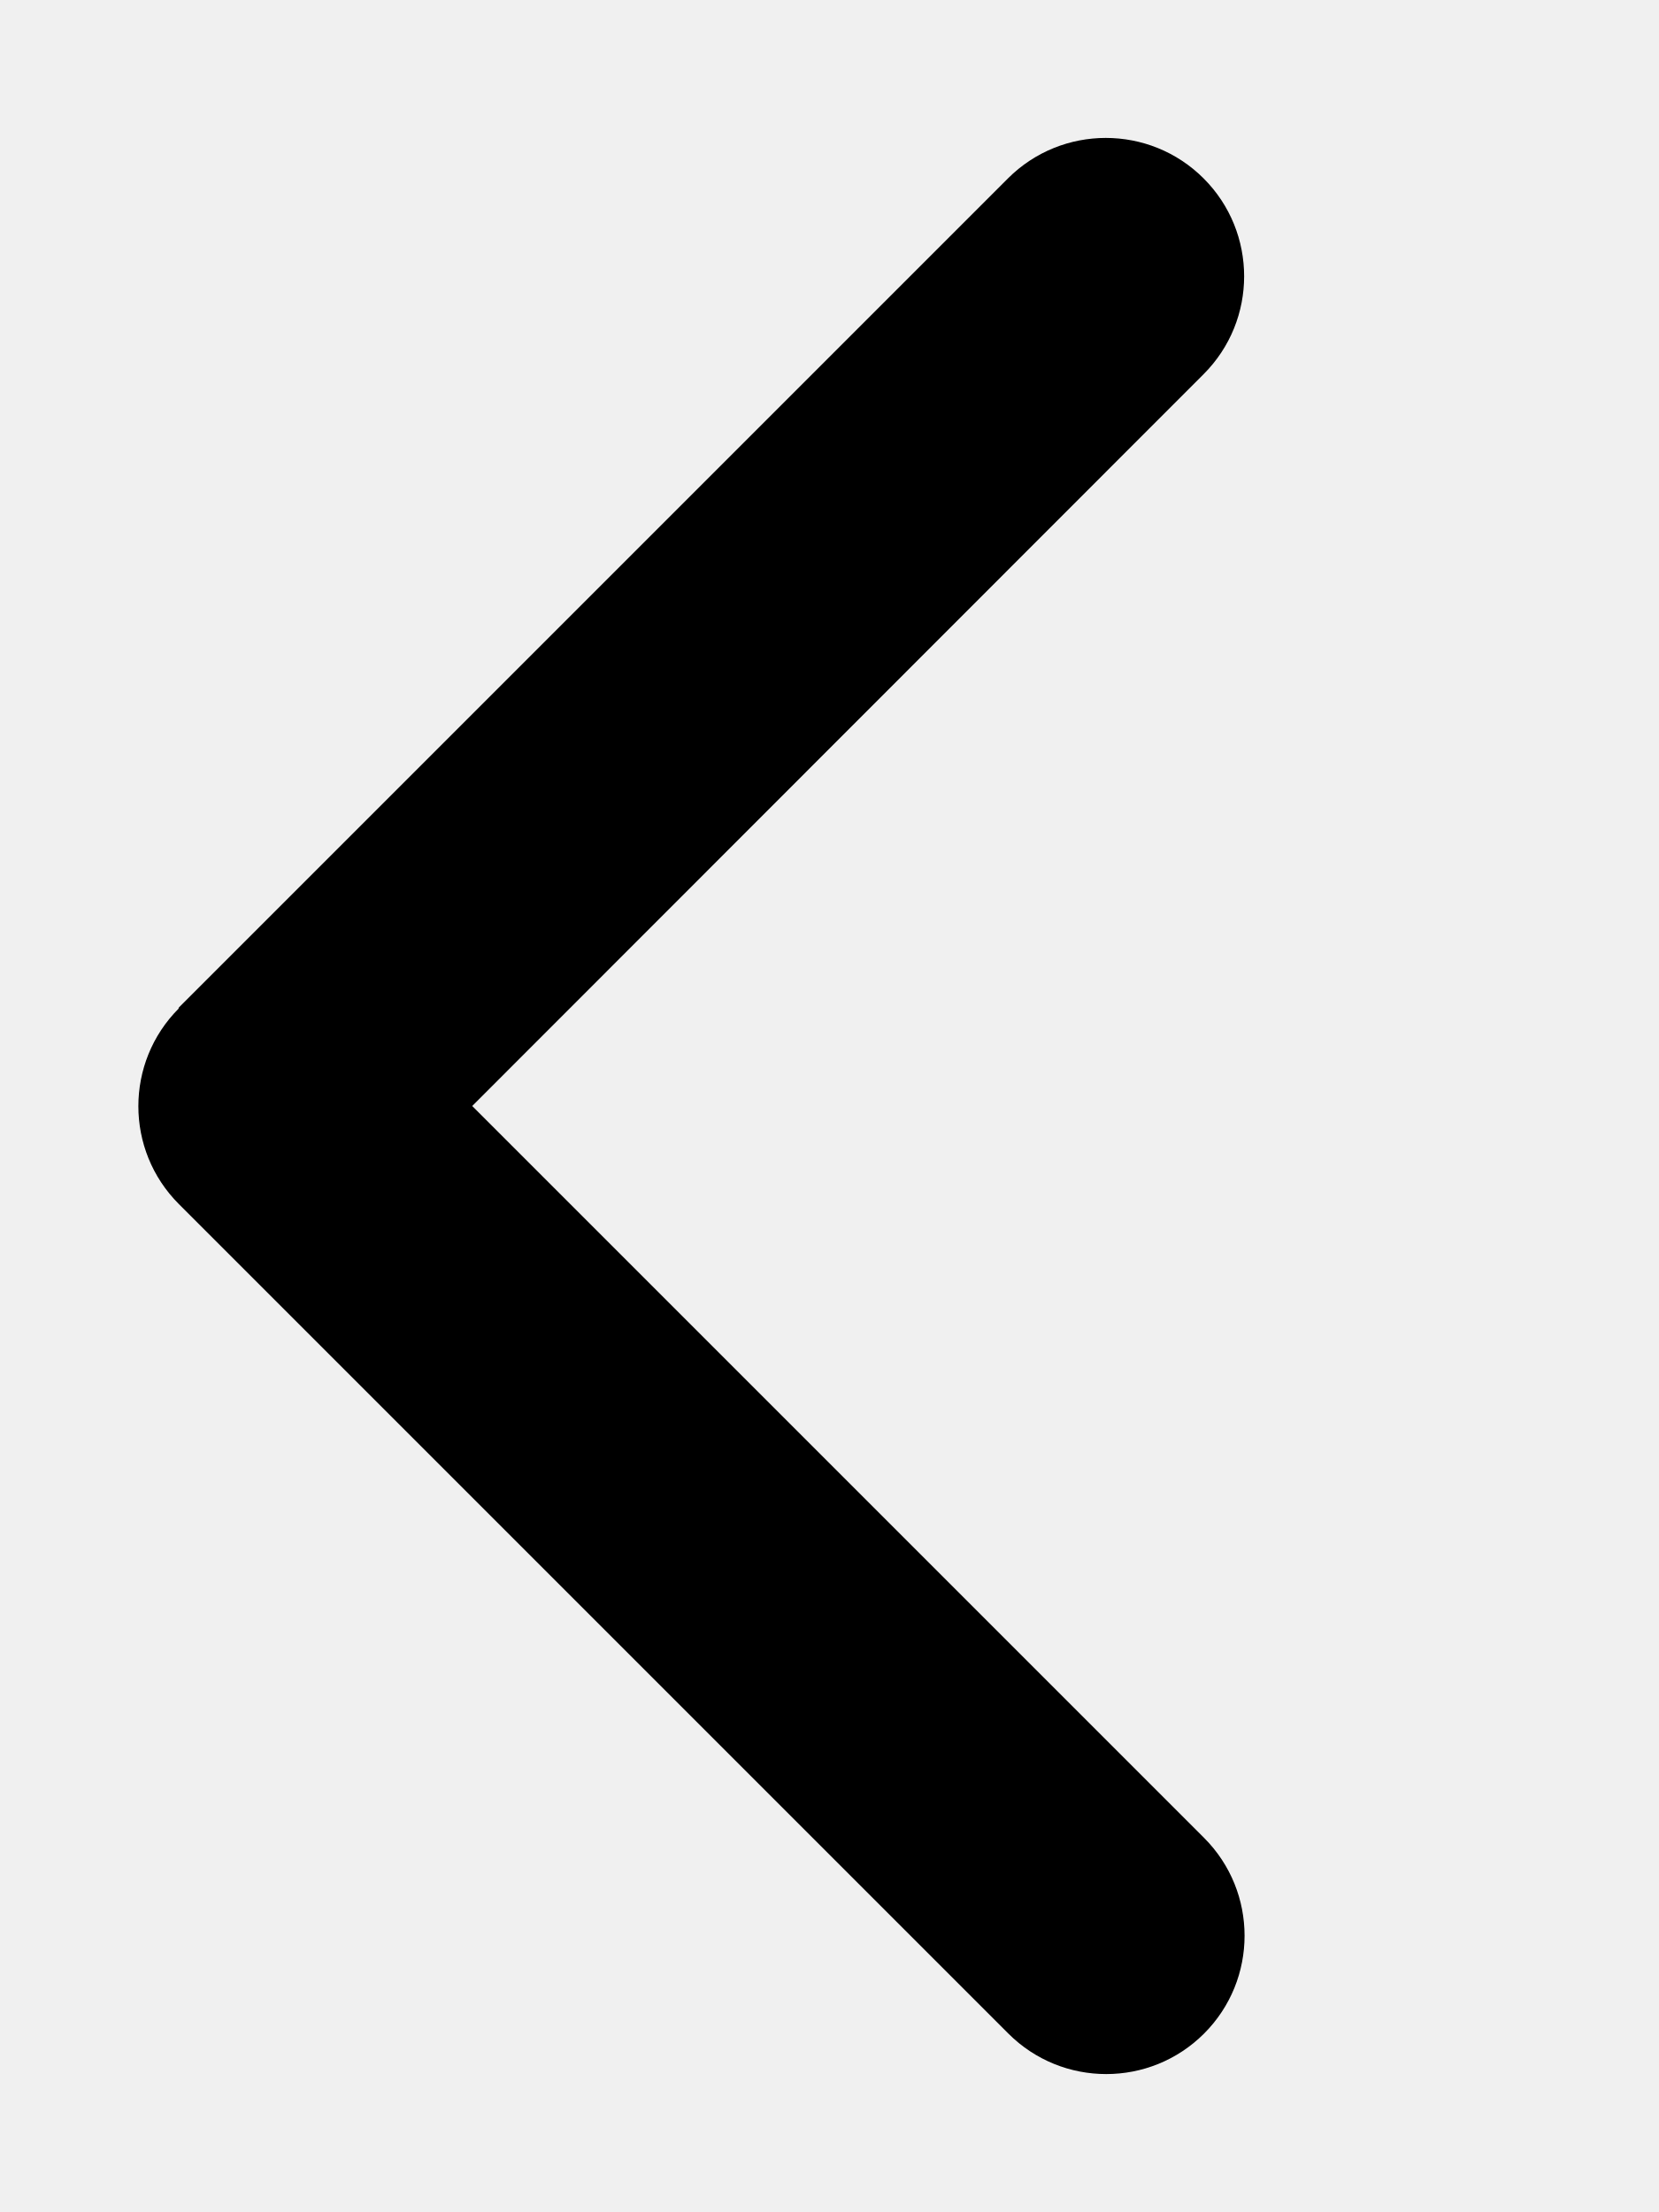
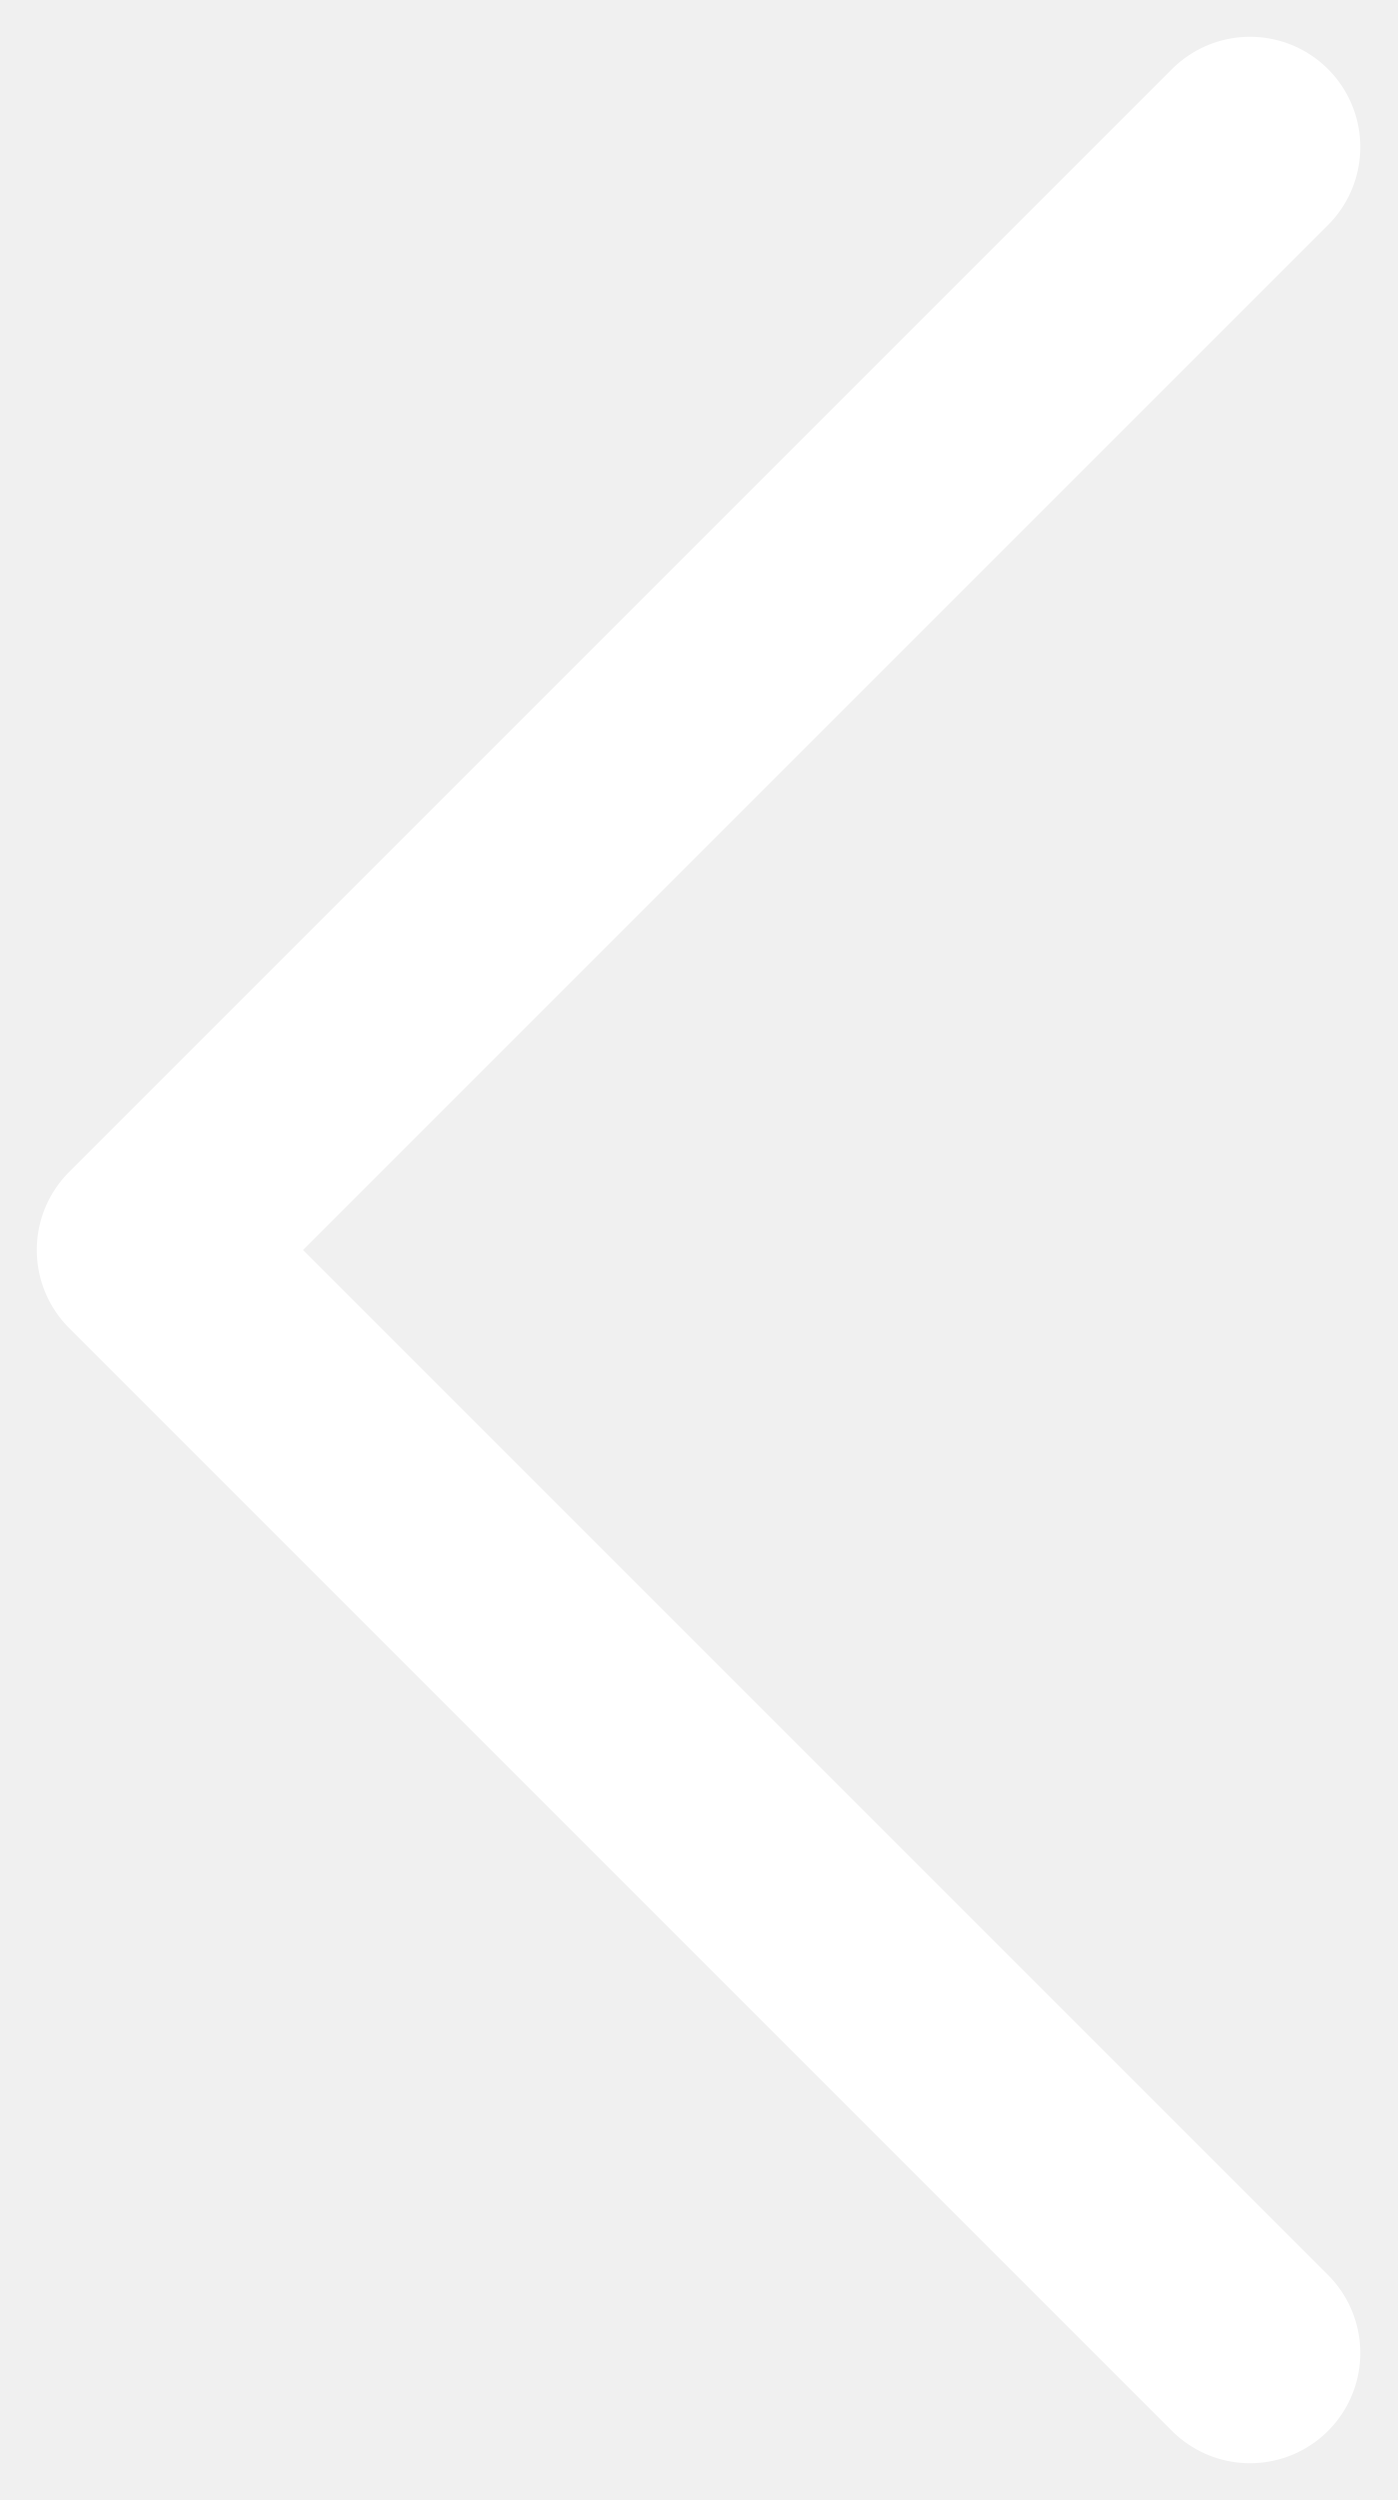
- <svg xmlns="http://www.w3.org/2000/svg" viewBox="0 0 384 512">
-   <path d="M41.4 233.4c-12.5 12.5-12.5 32.8 0 45.3l192 192c12.5 12.5 32.8 12.5 45.3 0s12.5-32.8 0-45.3L109.3 256 278.6 86.6c12.5-12.5 12.5-32.8 0-45.3s-32.8-12.5-45.3 0l-192 192z" />
+ <svg xmlns="http://www.w3.org/2000/svg" width="19" height="34" viewBox="0 0 19 34" fill="none">
+   <path d="M17 2L2 17L17 32" stroke="white" stroke-width="3" stroke-linecap="round" stroke-linejoin="round" />
</svg>
